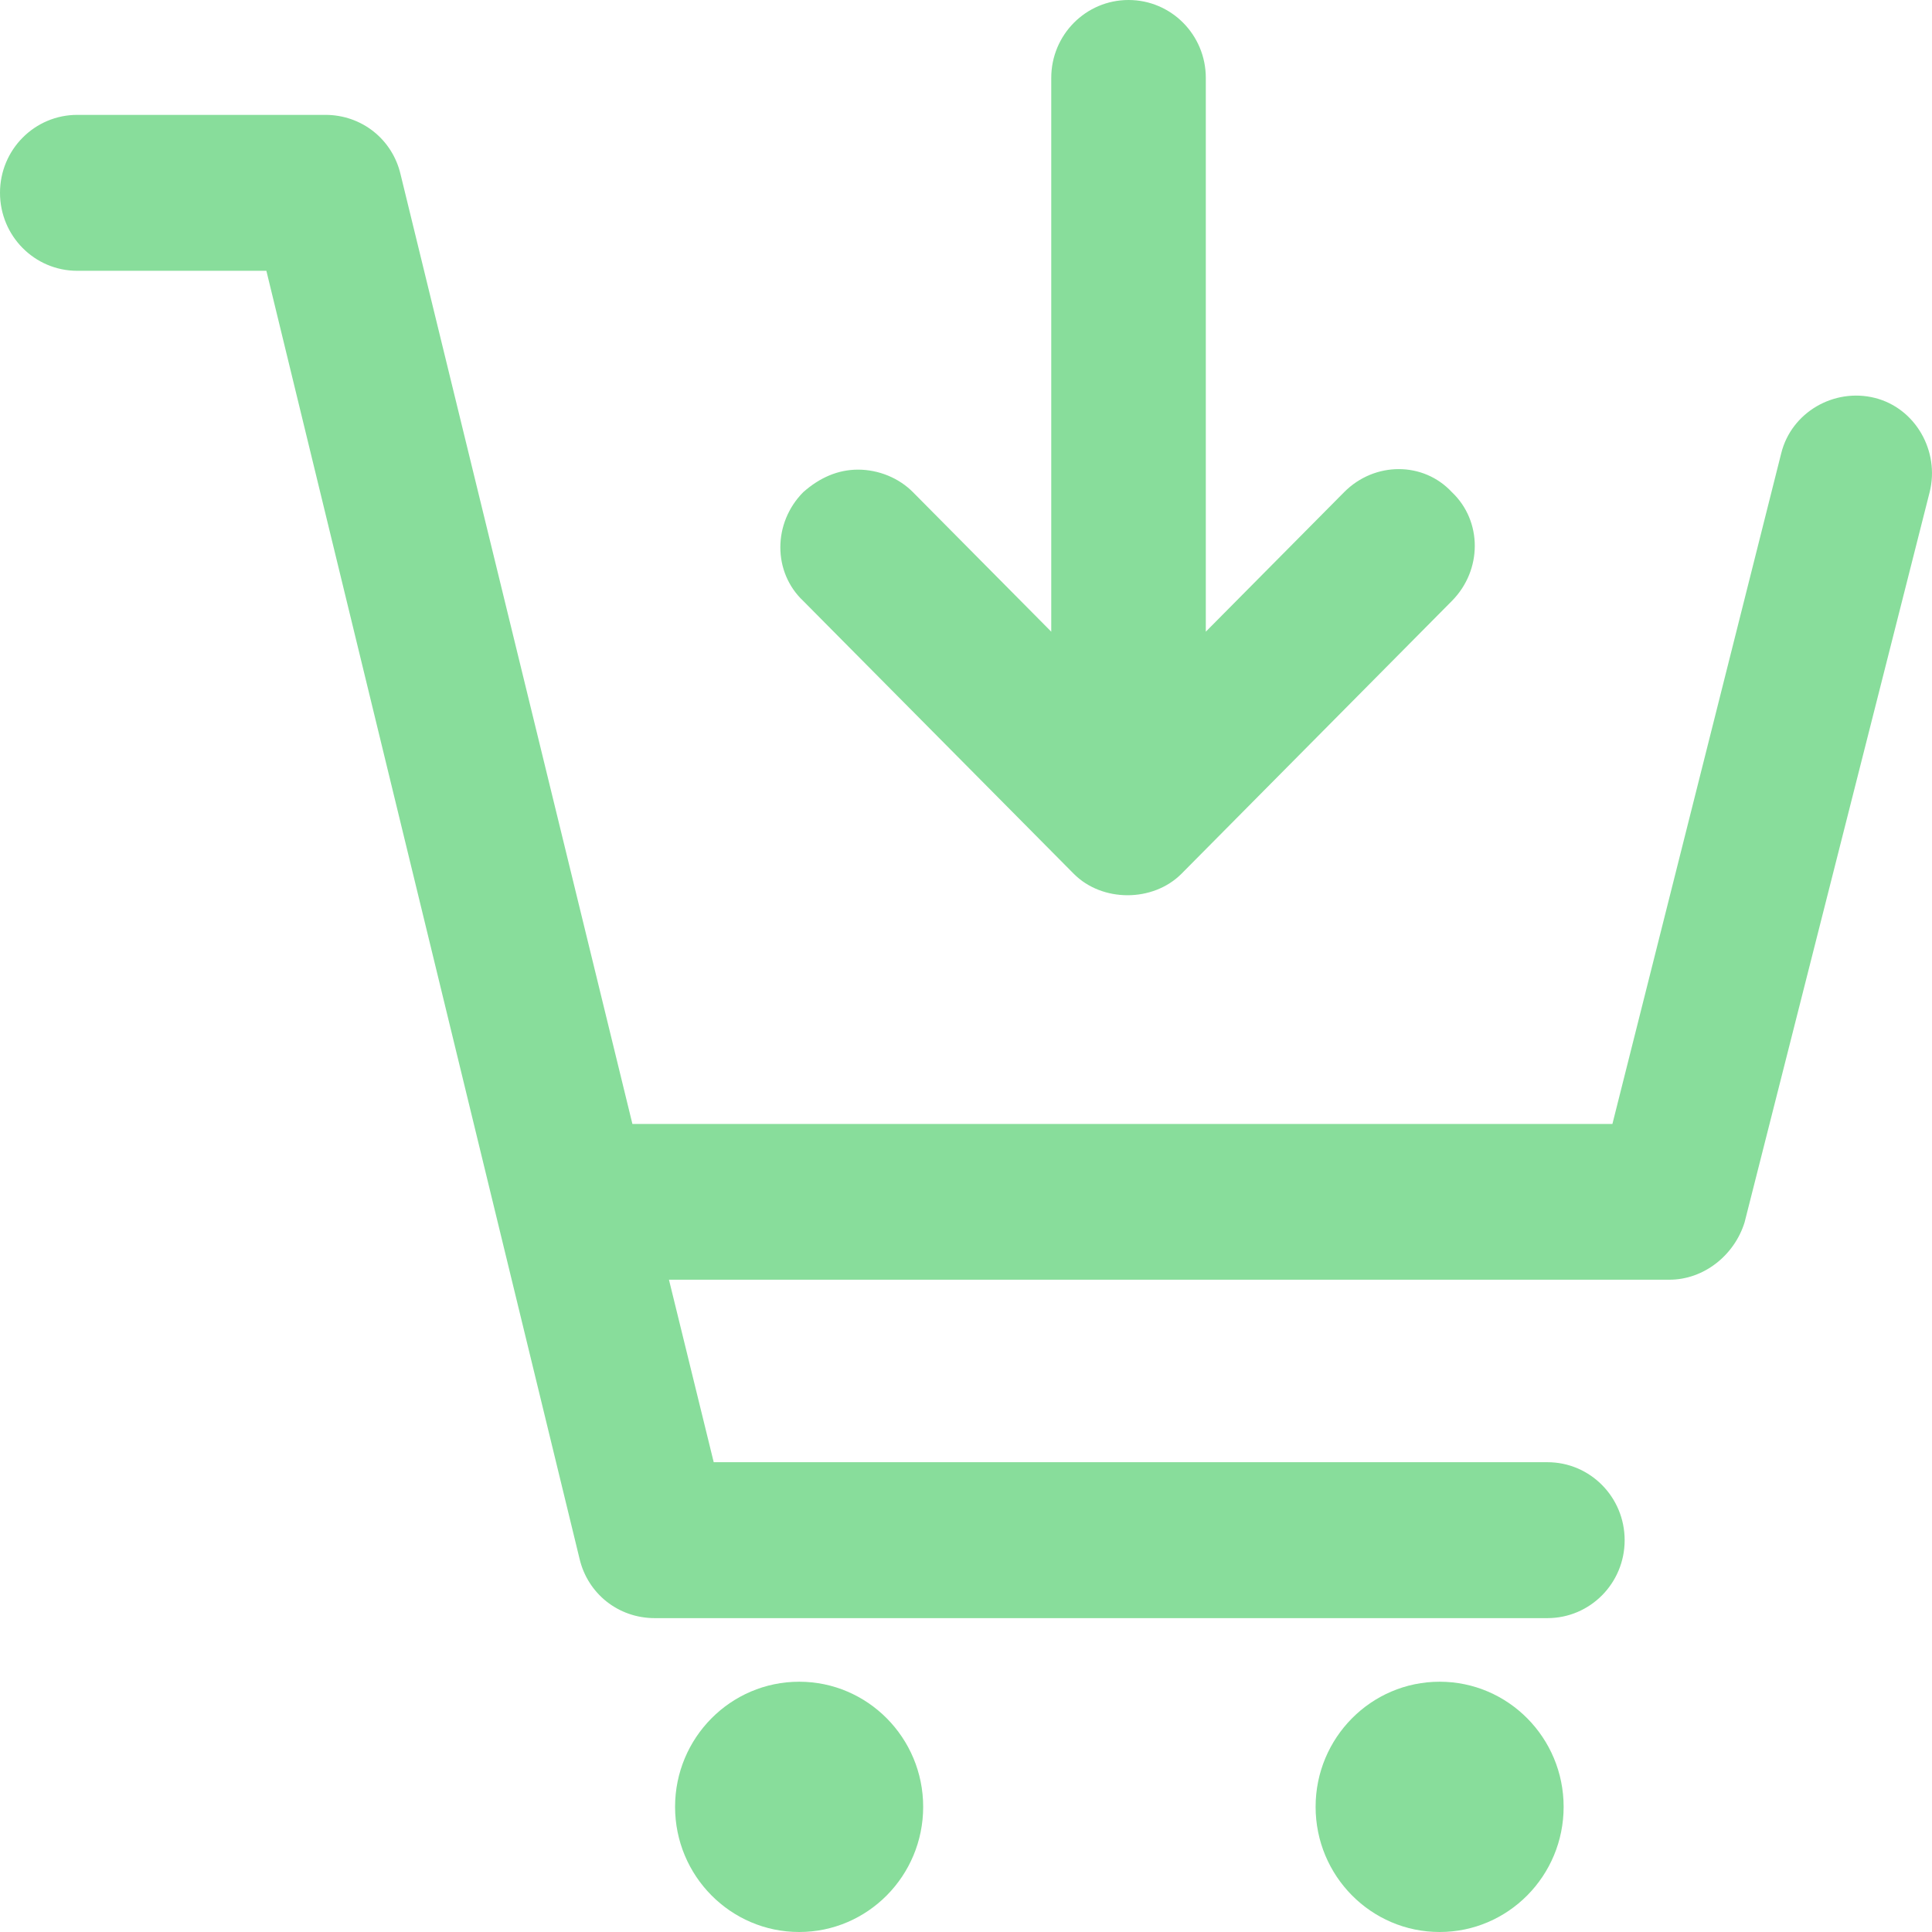
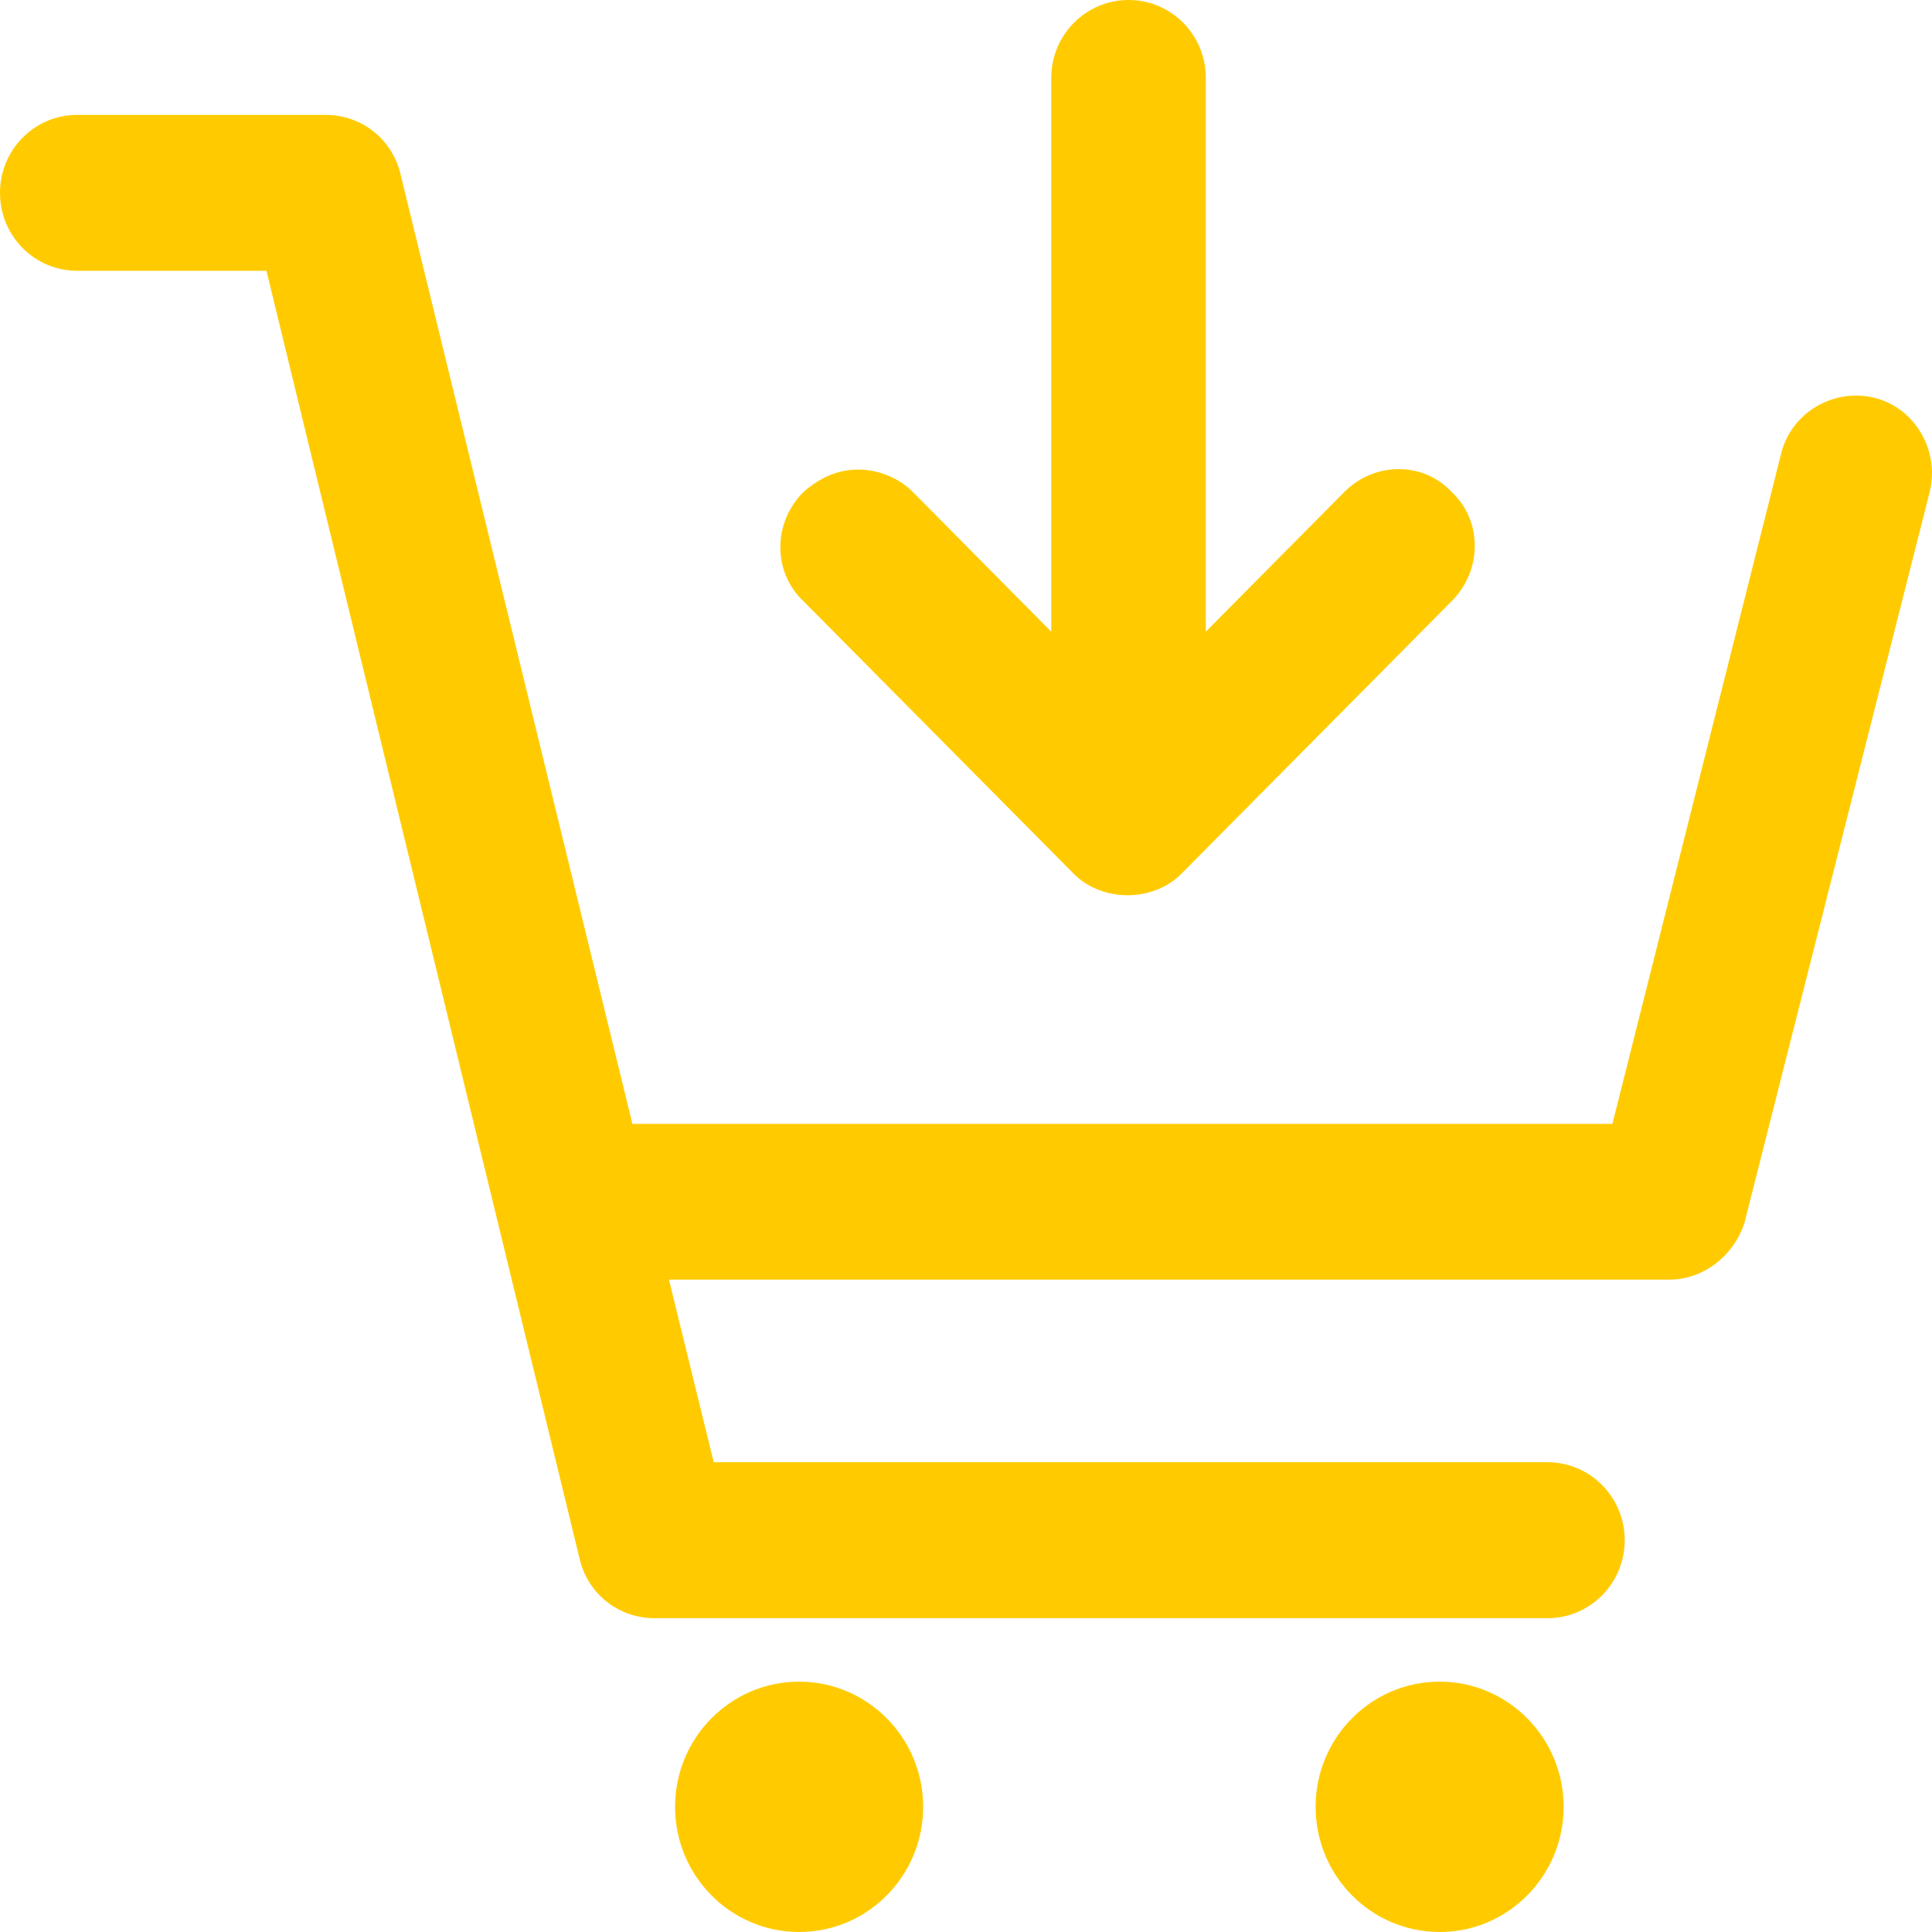
- <svg xmlns="http://www.w3.org/2000/svg" width="24" height="24" viewBox="0 0 24 24" fill="none">
-   <path d="M23.29 4.943C22.784 4.816 22.253 5.121 22.127 5.631L20.03 13.962H7.856L4.976 2.166C4.875 1.733 4.496 1.427 4.042 1.427H0.96C0.429 1.427 0 1.86 0 2.395C0 2.931 0.429 3.364 0.96 3.364H3.309L7.199 19.362C7.3 19.795 7.679 20.101 8.134 20.101H19.222C19.753 20.101 20.182 19.668 20.182 19.133C20.182 18.597 19.753 18.164 19.222 18.164H8.866L8.31 15.897H20.738C21.167 15.897 21.546 15.592 21.672 15.184L23.971 6.113C24.098 5.605 23.795 5.07 23.29 4.943L23.29 4.943Z" fill="#88DD9B" />
-   <path d="M11.468 22.445C11.468 23.303 10.778 24 9.928 24C9.076 24 8.386 23.303 8.386 22.445C8.386 21.588 9.076 20.891 9.928 20.891C10.778 20.891 11.468 21.588 11.468 22.445Z" fill="#88DD9B" />
-   <path d="M19.424 22.445C19.424 23.303 18.735 24 17.884 24C17.032 24 16.343 23.303 16.343 22.445C16.343 21.588 17.032 20.891 17.884 20.891C18.735 20.891 19.424 21.588 19.424 22.445Z" fill="#88DD9B" />
-   <path d="M16.697 6.114L14.979 7.847V0.968C14.979 0.433 14.55 0 14.019 0C13.488 0 13.059 0.433 13.059 0.968V7.847L11.341 6.114C11.165 5.936 10.912 5.834 10.659 5.834C10.407 5.834 10.18 5.935 9.978 6.114C9.599 6.497 9.599 7.108 9.978 7.465L13.338 10.854C13.691 11.21 14.322 11.21 14.677 10.854L18.036 7.465C18.415 7.083 18.415 6.472 18.036 6.114C17.682 5.732 17.076 5.732 16.697 6.114H16.697Z" fill="#88DD9B" />
+ <svg xmlns="http://www.w3.org/2000/svg" version="1.1" id="Layer_1" x="0px" y="0px" width="24px" height="24px" viewBox="0 0 24 24" enable-background="new 0 0 24 24" xml:space="preserve">
+   <path fill="#FFCB00" d="M23.289,4.943c-0.505-0.127-1.035,0.178-1.162,0.688l-2.097,8.33H7.856L4.976,2.166  C4.875,1.733,4.497,1.427,4.042,1.427H0.96C0.429,1.427,0,1.86,0,2.396s0.429,0.968,0.96,0.968h2.35l3.89,15.999  c0.101,0.433,0.479,0.739,0.934,0.739h11.089c0.53,0,0.96-0.434,0.96-0.969s-0.43-0.969-0.96-0.969H8.866L8.31,15.896h12.428  c0.429,0,0.808-0.305,0.934-0.713l2.299-9.07C24.098,5.605,23.795,5.07,23.289,4.943L23.289,4.943z" />
+   <path fill="#FFCB00" d="M11.468,22.445c0,0.857-0.689,1.555-1.54,1.555c-0.852,0-1.542-0.697-1.542-1.555s0.69-1.555,1.542-1.555  C10.778,20.891,11.468,21.588,11.468,22.445z" />
+   <path fill="#FFCB00" d="M19.424,22.445c0,0.857-0.689,1.555-1.539,1.555c-0.852,0-1.542-0.697-1.542-1.555s0.69-1.555,1.542-1.555  C18.734,20.891,19.424,21.588,19.424,22.445z" />
+   <path fill="#FFCB00" d="M16.697,6.114l-1.718,1.733V0.968C14.979,0.433,14.551,0,14.02,0s-0.961,0.433-0.961,0.968v6.879  l-1.717-1.733c-0.177-0.178-0.429-0.281-0.682-0.281c-0.252,0-0.479,0.102-0.682,0.281c-0.379,0.382-0.379,0.993,0,1.351l3.36,3.389  c0.354,0.356,0.984,0.356,1.338,0l3.36-3.389c0.379-0.382,0.379-0.993,0-1.351C17.682,5.732,17.076,5.732,16.697,6.114L16.697,6.114  z" />
</svg>
